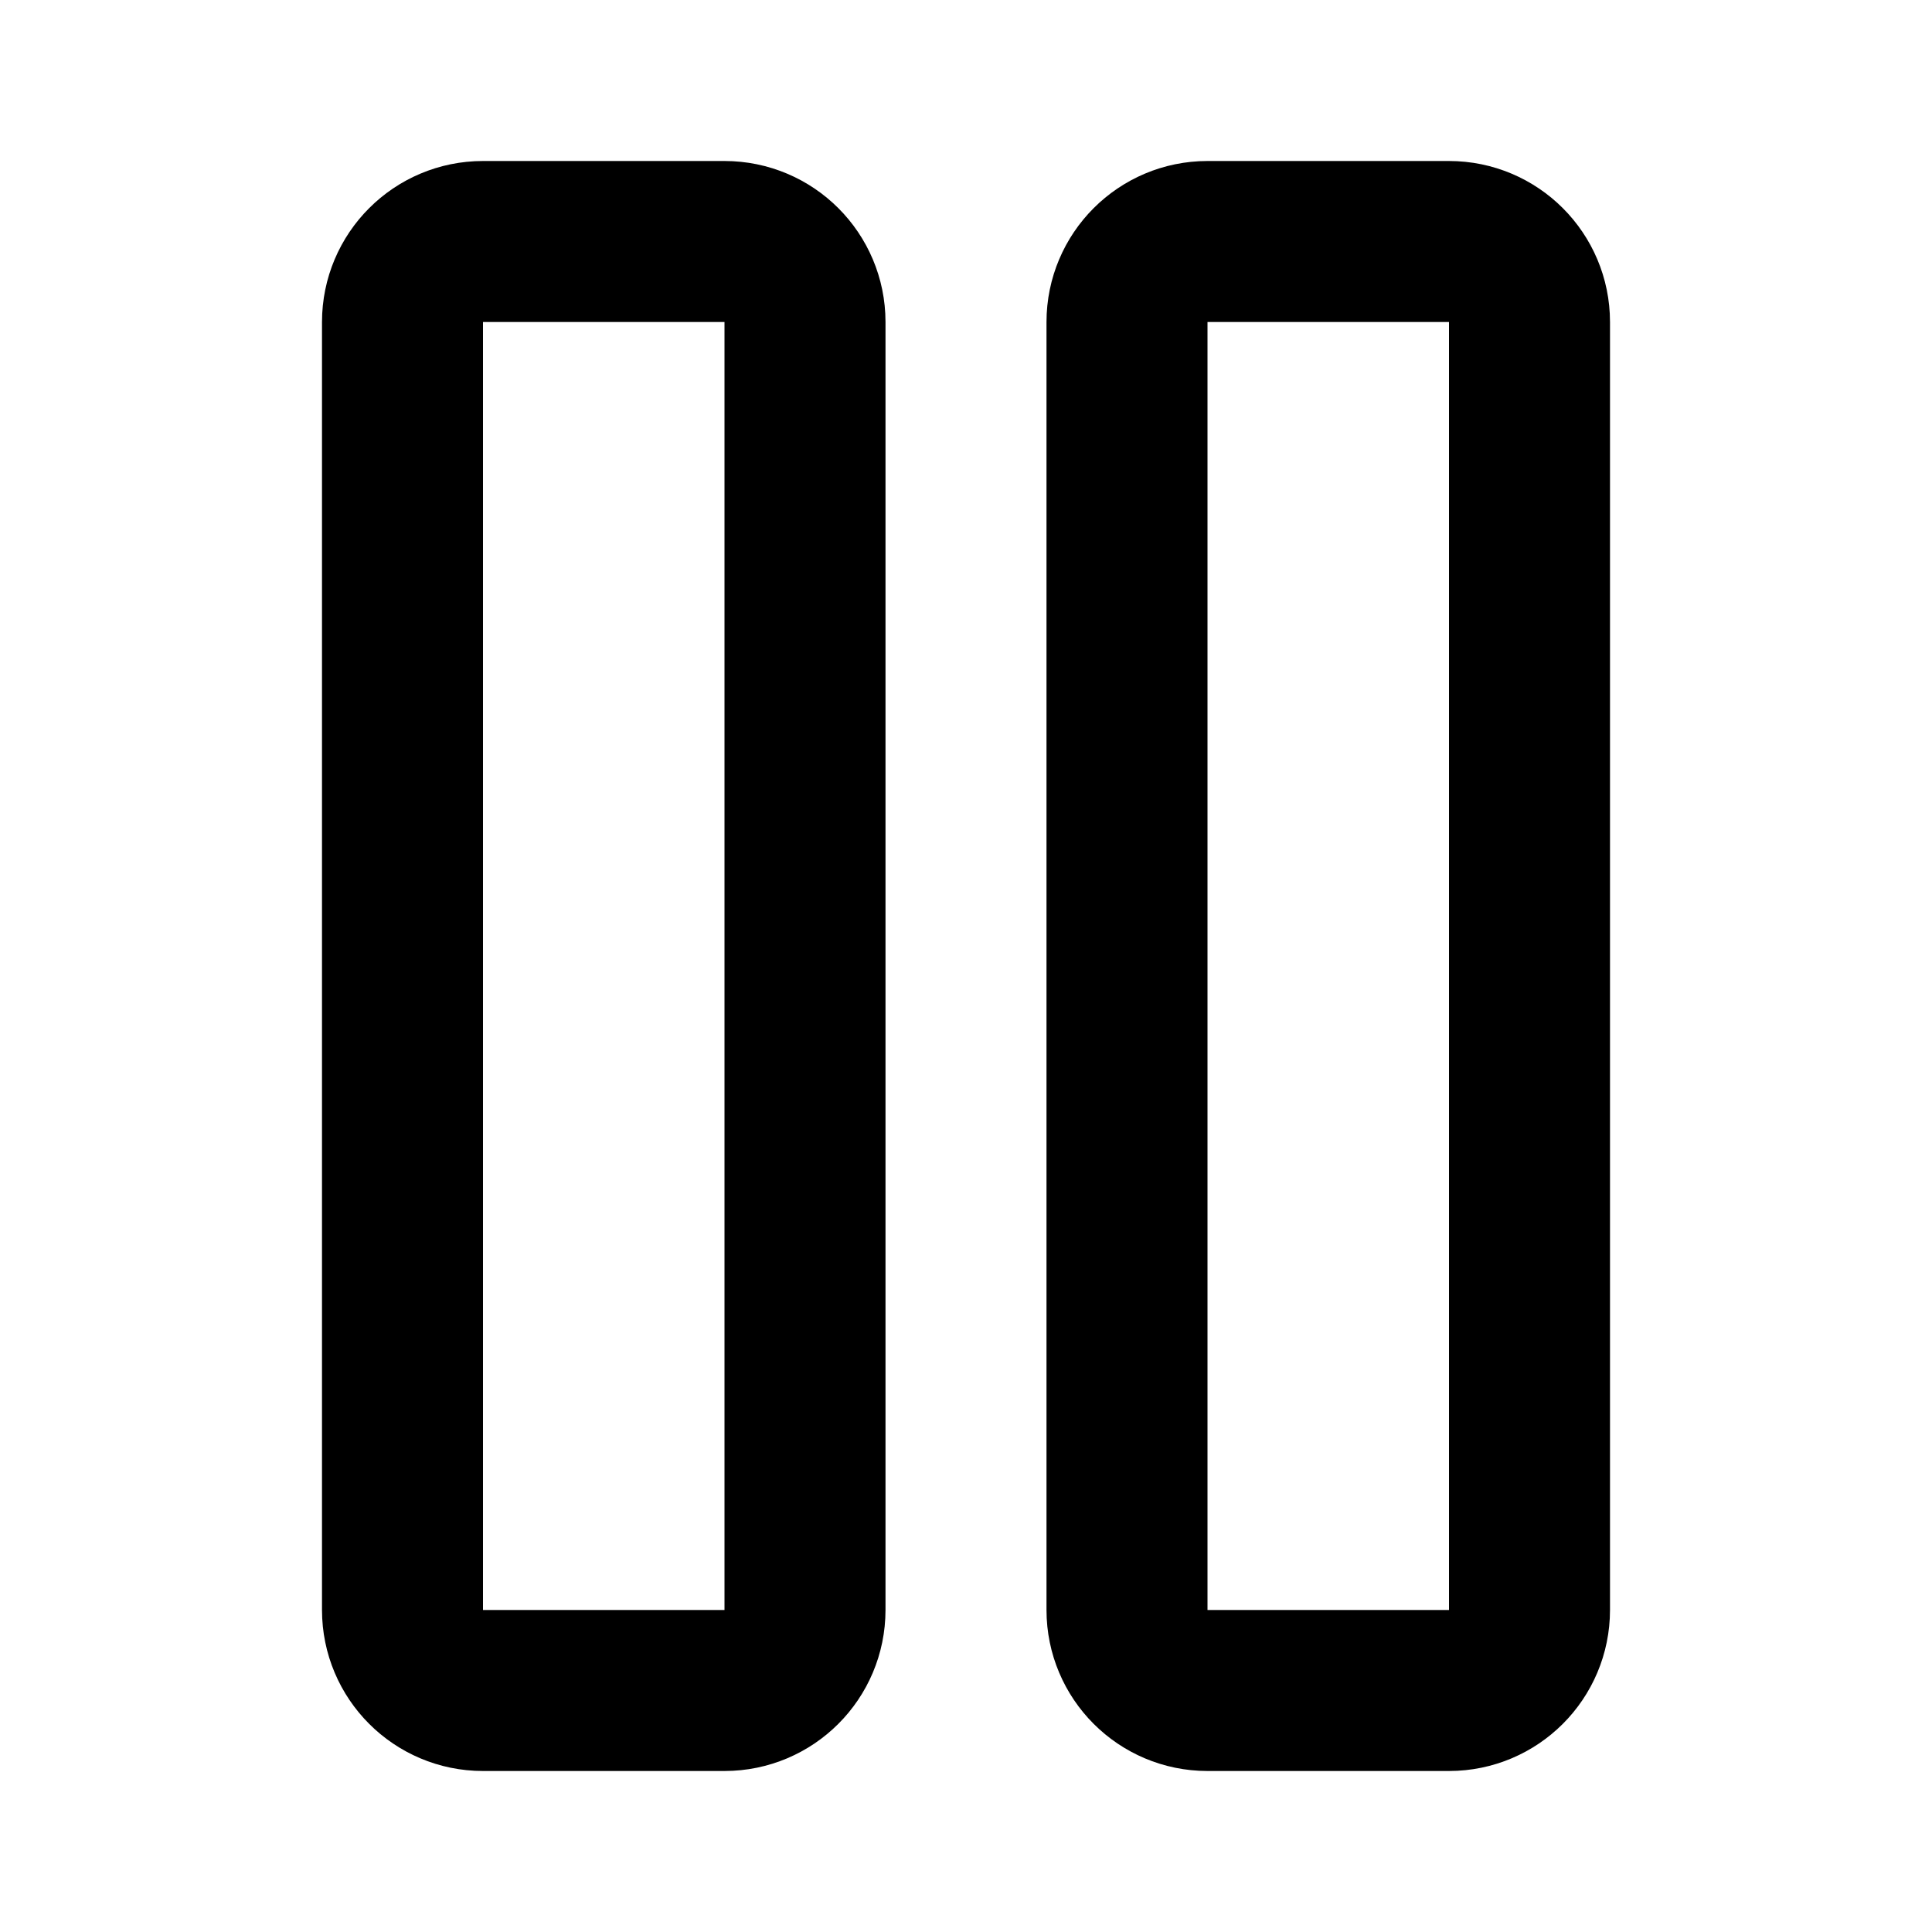
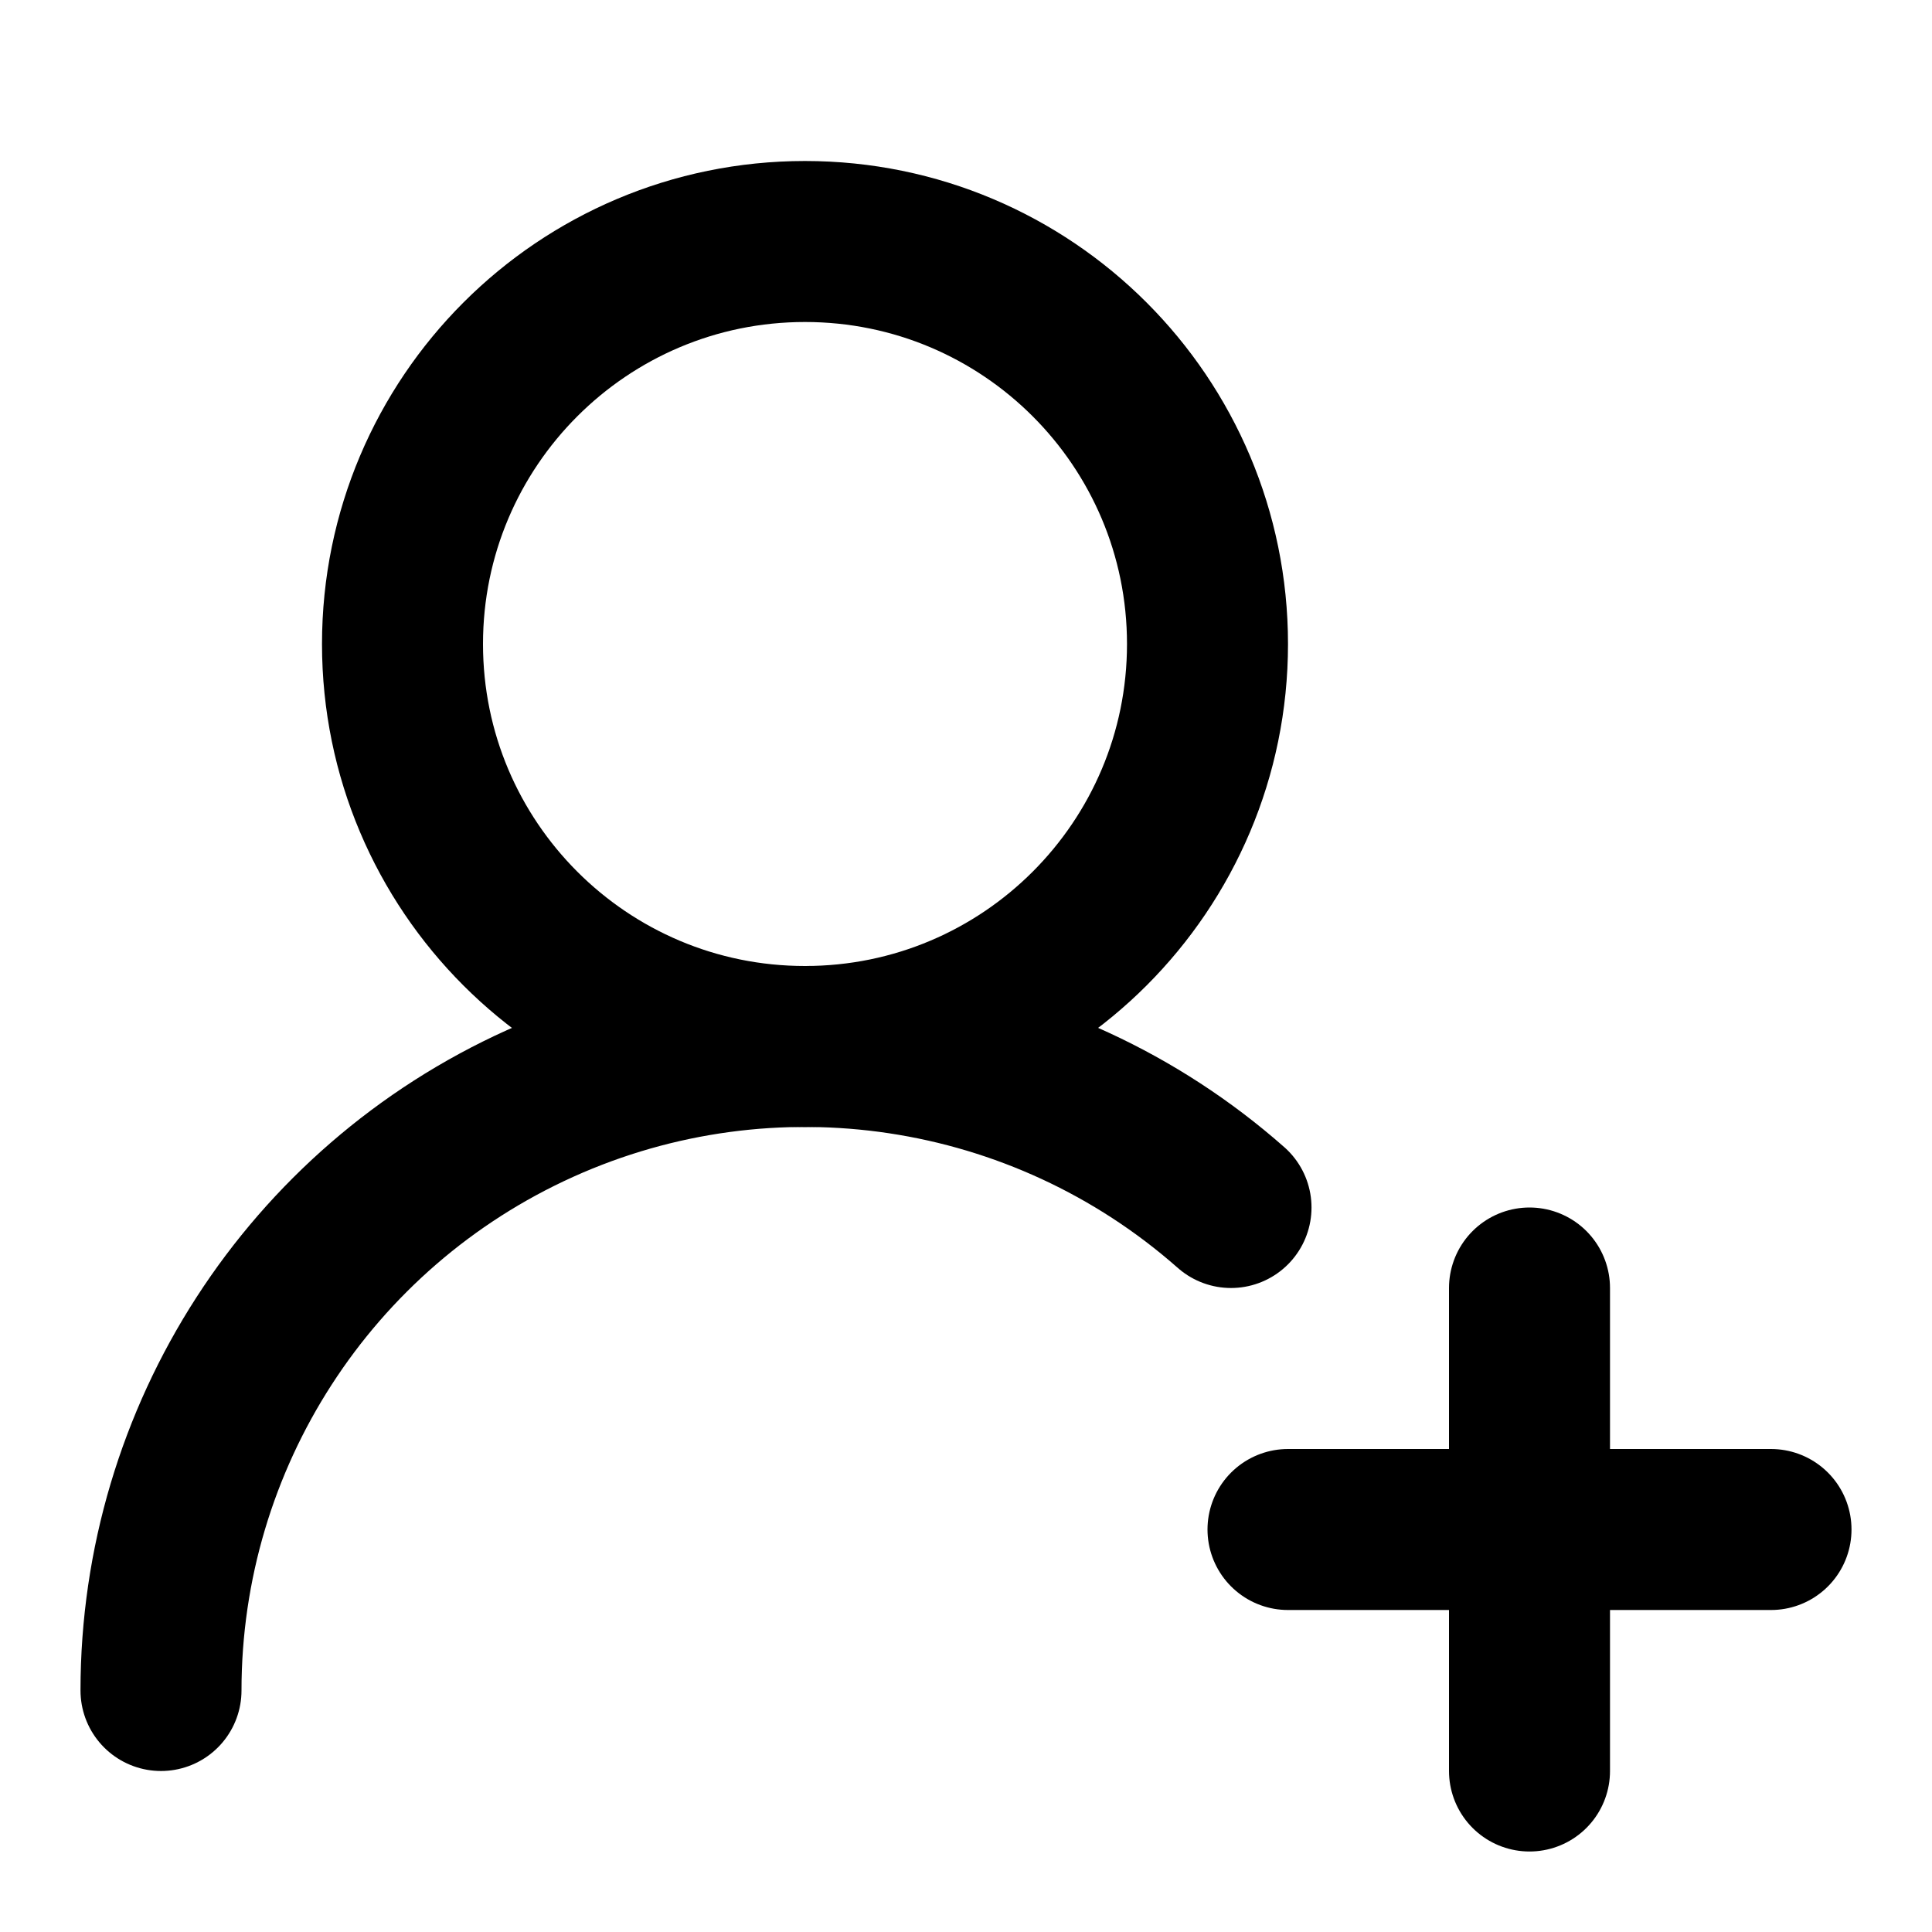
- <svg xmlns="http://www.w3.org/2000/svg" class="lucide lucide-pause" width="24" height="24" viewBox="0 0 24 24" fill="none" stroke="currentColor" stroke-width="2" stroke-linecap="round" stroke-linejoin="round">
-   <rect x="14" y="3" width="5" height="18" rx="1" />
-   <rect x="5" y="3" width="5" height="18" rx="1" />
+ <svg xmlns="http://www.w3.org/2000/svg" class="lucide lucide-user-round-plus" width="24" height="24" viewBox="0 0 24 24" fill="none" stroke="currentColor" stroke-width="2" stroke-linecap="round" stroke-linejoin="round">
+   <path d="M2 21a8 8 0 0 1 13.292-6" />
+   <circle cx="10" cy="8" r="5" />
+   <path d="M19 16v6" />
+   <path d="M22 19h-6" />
</svg>
